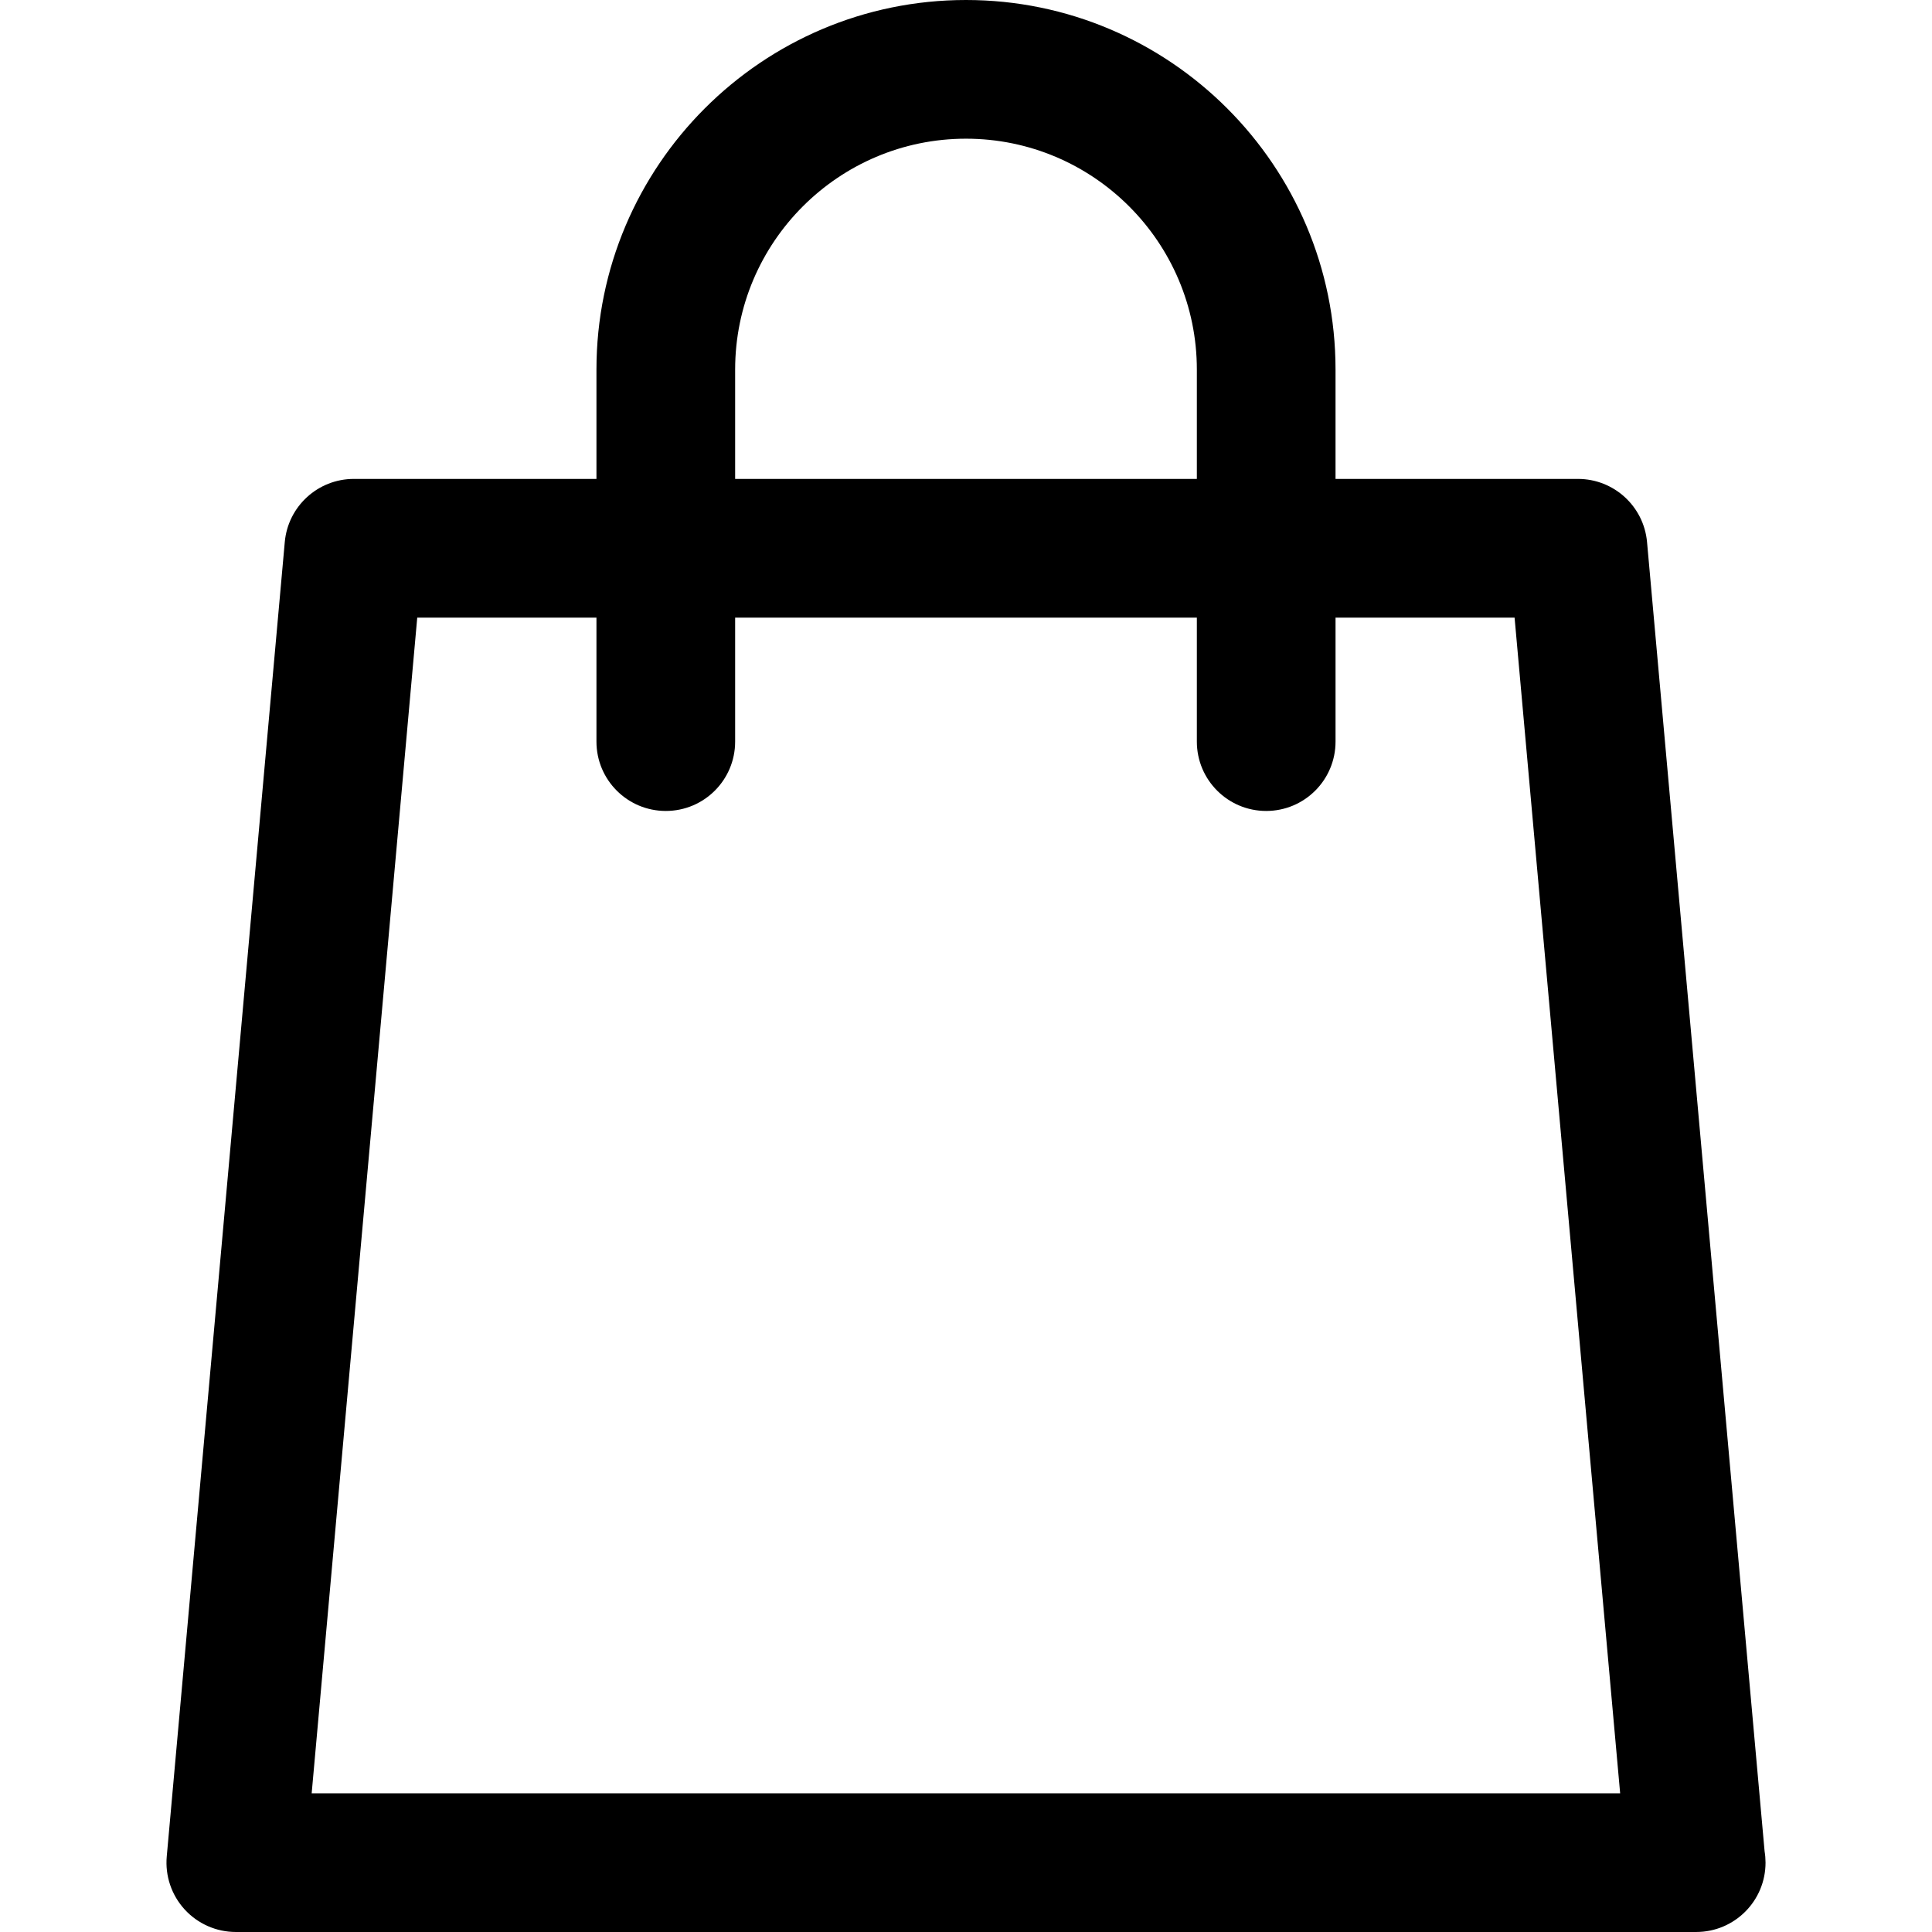
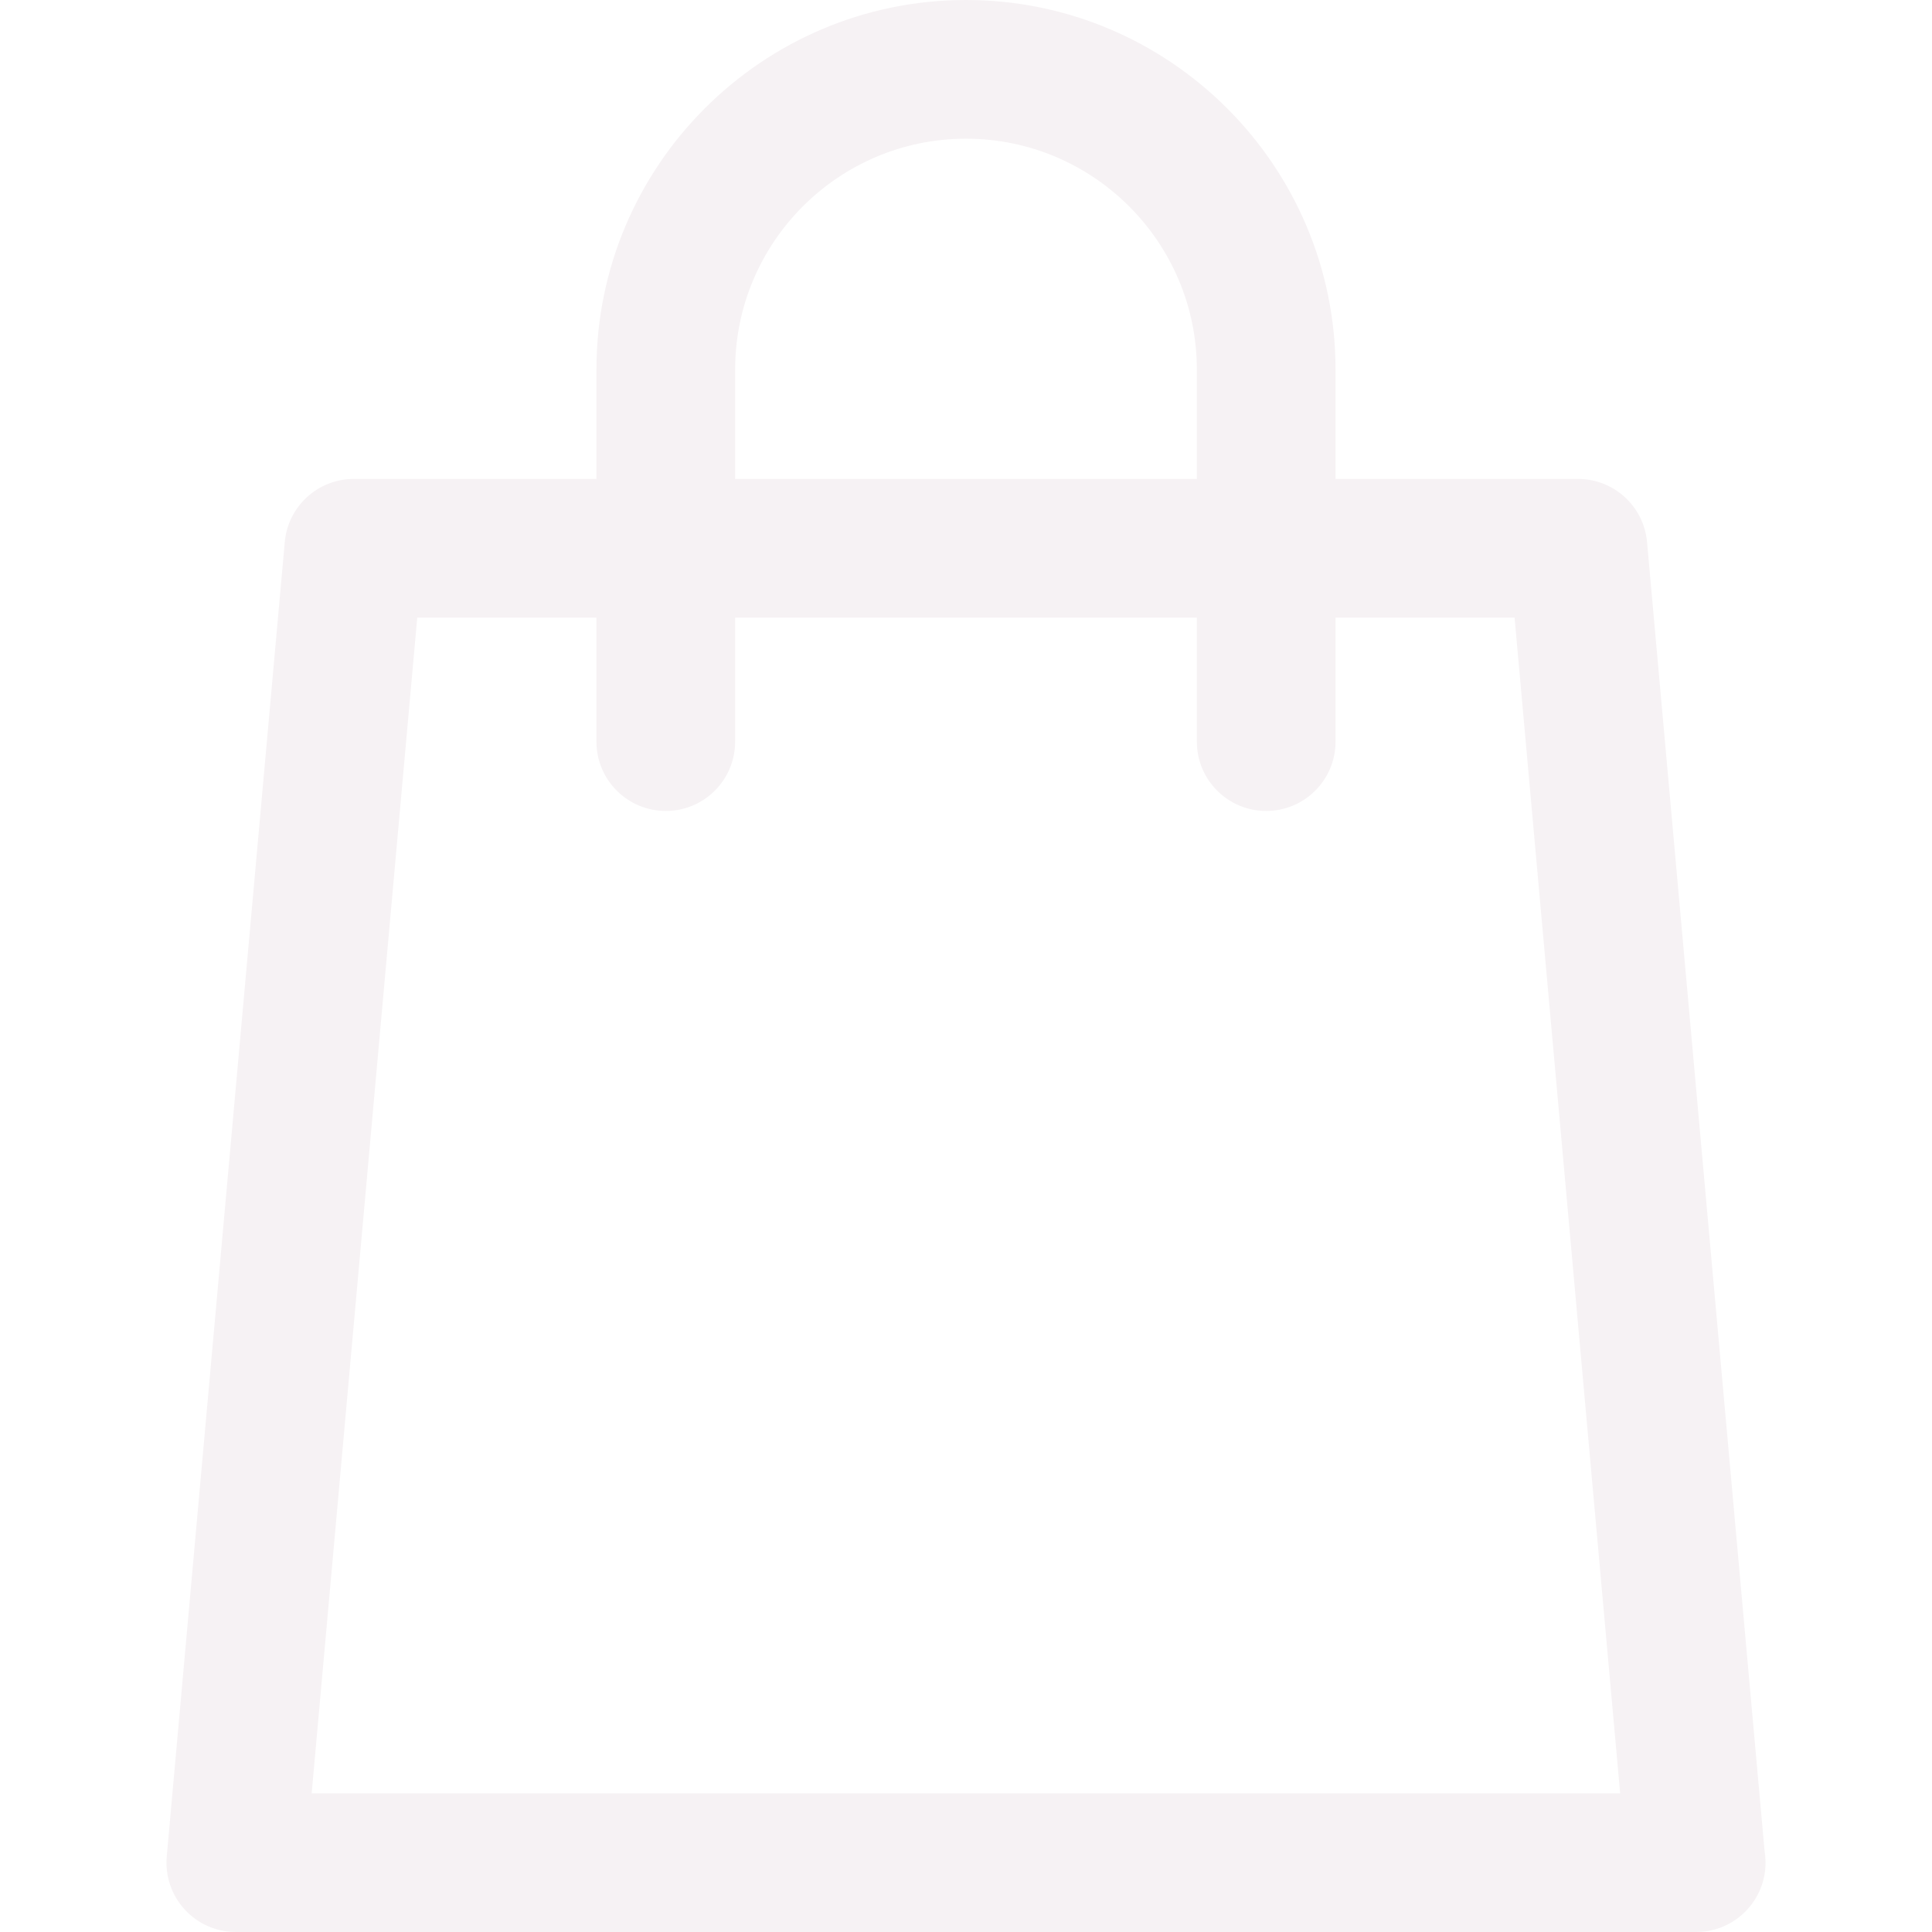
<svg xmlns="http://www.w3.org/2000/svg" version="1.1" id="Capa_1" x="0px" y="0px" viewBox="0 0 208.955 208.955" style="enable-background:new 0 0 208.955 208.955;" xml:space="preserve">
-   <path d="M190.85,200.227L178.135,58.626c-0.347-3.867-3.588-6.829-7.47-6.829h-26.221V39.971c0-22.04-17.93-39.971-39.969-39.971  C82.437,0,64.509,17.931,64.509,39.971v11.826H38.27c-3.882,0-7.123,2.962-7.47,6.829L18.035,200.784  c-0.188,2.098,0.514,4.177,1.935,5.731s3.43,2.439,5.535,2.439h157.926c0.006,0,0.014,0,0.02,0c4.143,0,7.5-3.358,7.5-7.5  C190.95,201.037,190.916,200.626,190.85,200.227z M79.509,39.971c0-13.769,11.2-24.971,24.967-24.971  c13.768,0,24.969,11.202,24.969,24.971v11.826H79.509V39.971z M33.709,193.955L45.127,66.797h19.382v13.412  c0,4.142,3.357,7.5,7.5,7.5c4.143,0,7.5-3.358,7.5-7.5V66.797h49.936v13.412c0,4.142,3.357,7.5,7.5,7.5c4.143,0,7.5-3.358,7.5-7.5  V66.797h19.364l11.418,127.158H33.709z" />
+   <path fill="#F6F2F4" d="M190.85,200.227L178.135,58.626c-0.347-3.867-3.588-6.829-7.47-6.829h-26.221V39.971c0-22.04-17.93-39.971-39.969-39.971  C82.437,0,64.509,17.931,64.509,39.971v11.826H38.27c-3.882,0-7.123,2.962-7.47,6.829L18.035,200.784  c-0.188,2.098,0.514,4.177,1.935,5.731s3.43,2.439,5.535,2.439h157.926c0.006,0,0.014,0,0.02,0c4.143,0,7.5-3.358,7.5-7.5  C190.95,201.037,190.916,200.626,190.85,200.227z M79.509,39.971c0-13.769,11.2-24.971,24.967-24.971  c13.768,0,24.969,11.202,24.969,24.971v11.826H79.509V39.971z M33.709,193.955L45.127,66.797h19.382v13.412  c0,4.142,3.357,7.5,7.5,7.5c4.143,0,7.5-3.358,7.5-7.5V66.797h49.936v13.412c0,4.142,3.357,7.5,7.5,7.5c4.143,0,7.5-3.358,7.5-7.5  V66.797h19.364l11.418,127.158H33.709z" />
  <g>
</g>
  <g>
</g>
  <g>
</g>
  <g>
</g>
  <g>
</g>
  <g>
</g>
  <g>
</g>
  <g>
</g>
  <g>
</g>
  <g>
</g>
  <g>
</g>
  <g>
</g>
  <g>
</g>
  <g>
</g>
  <g>
</g>
</svg>
